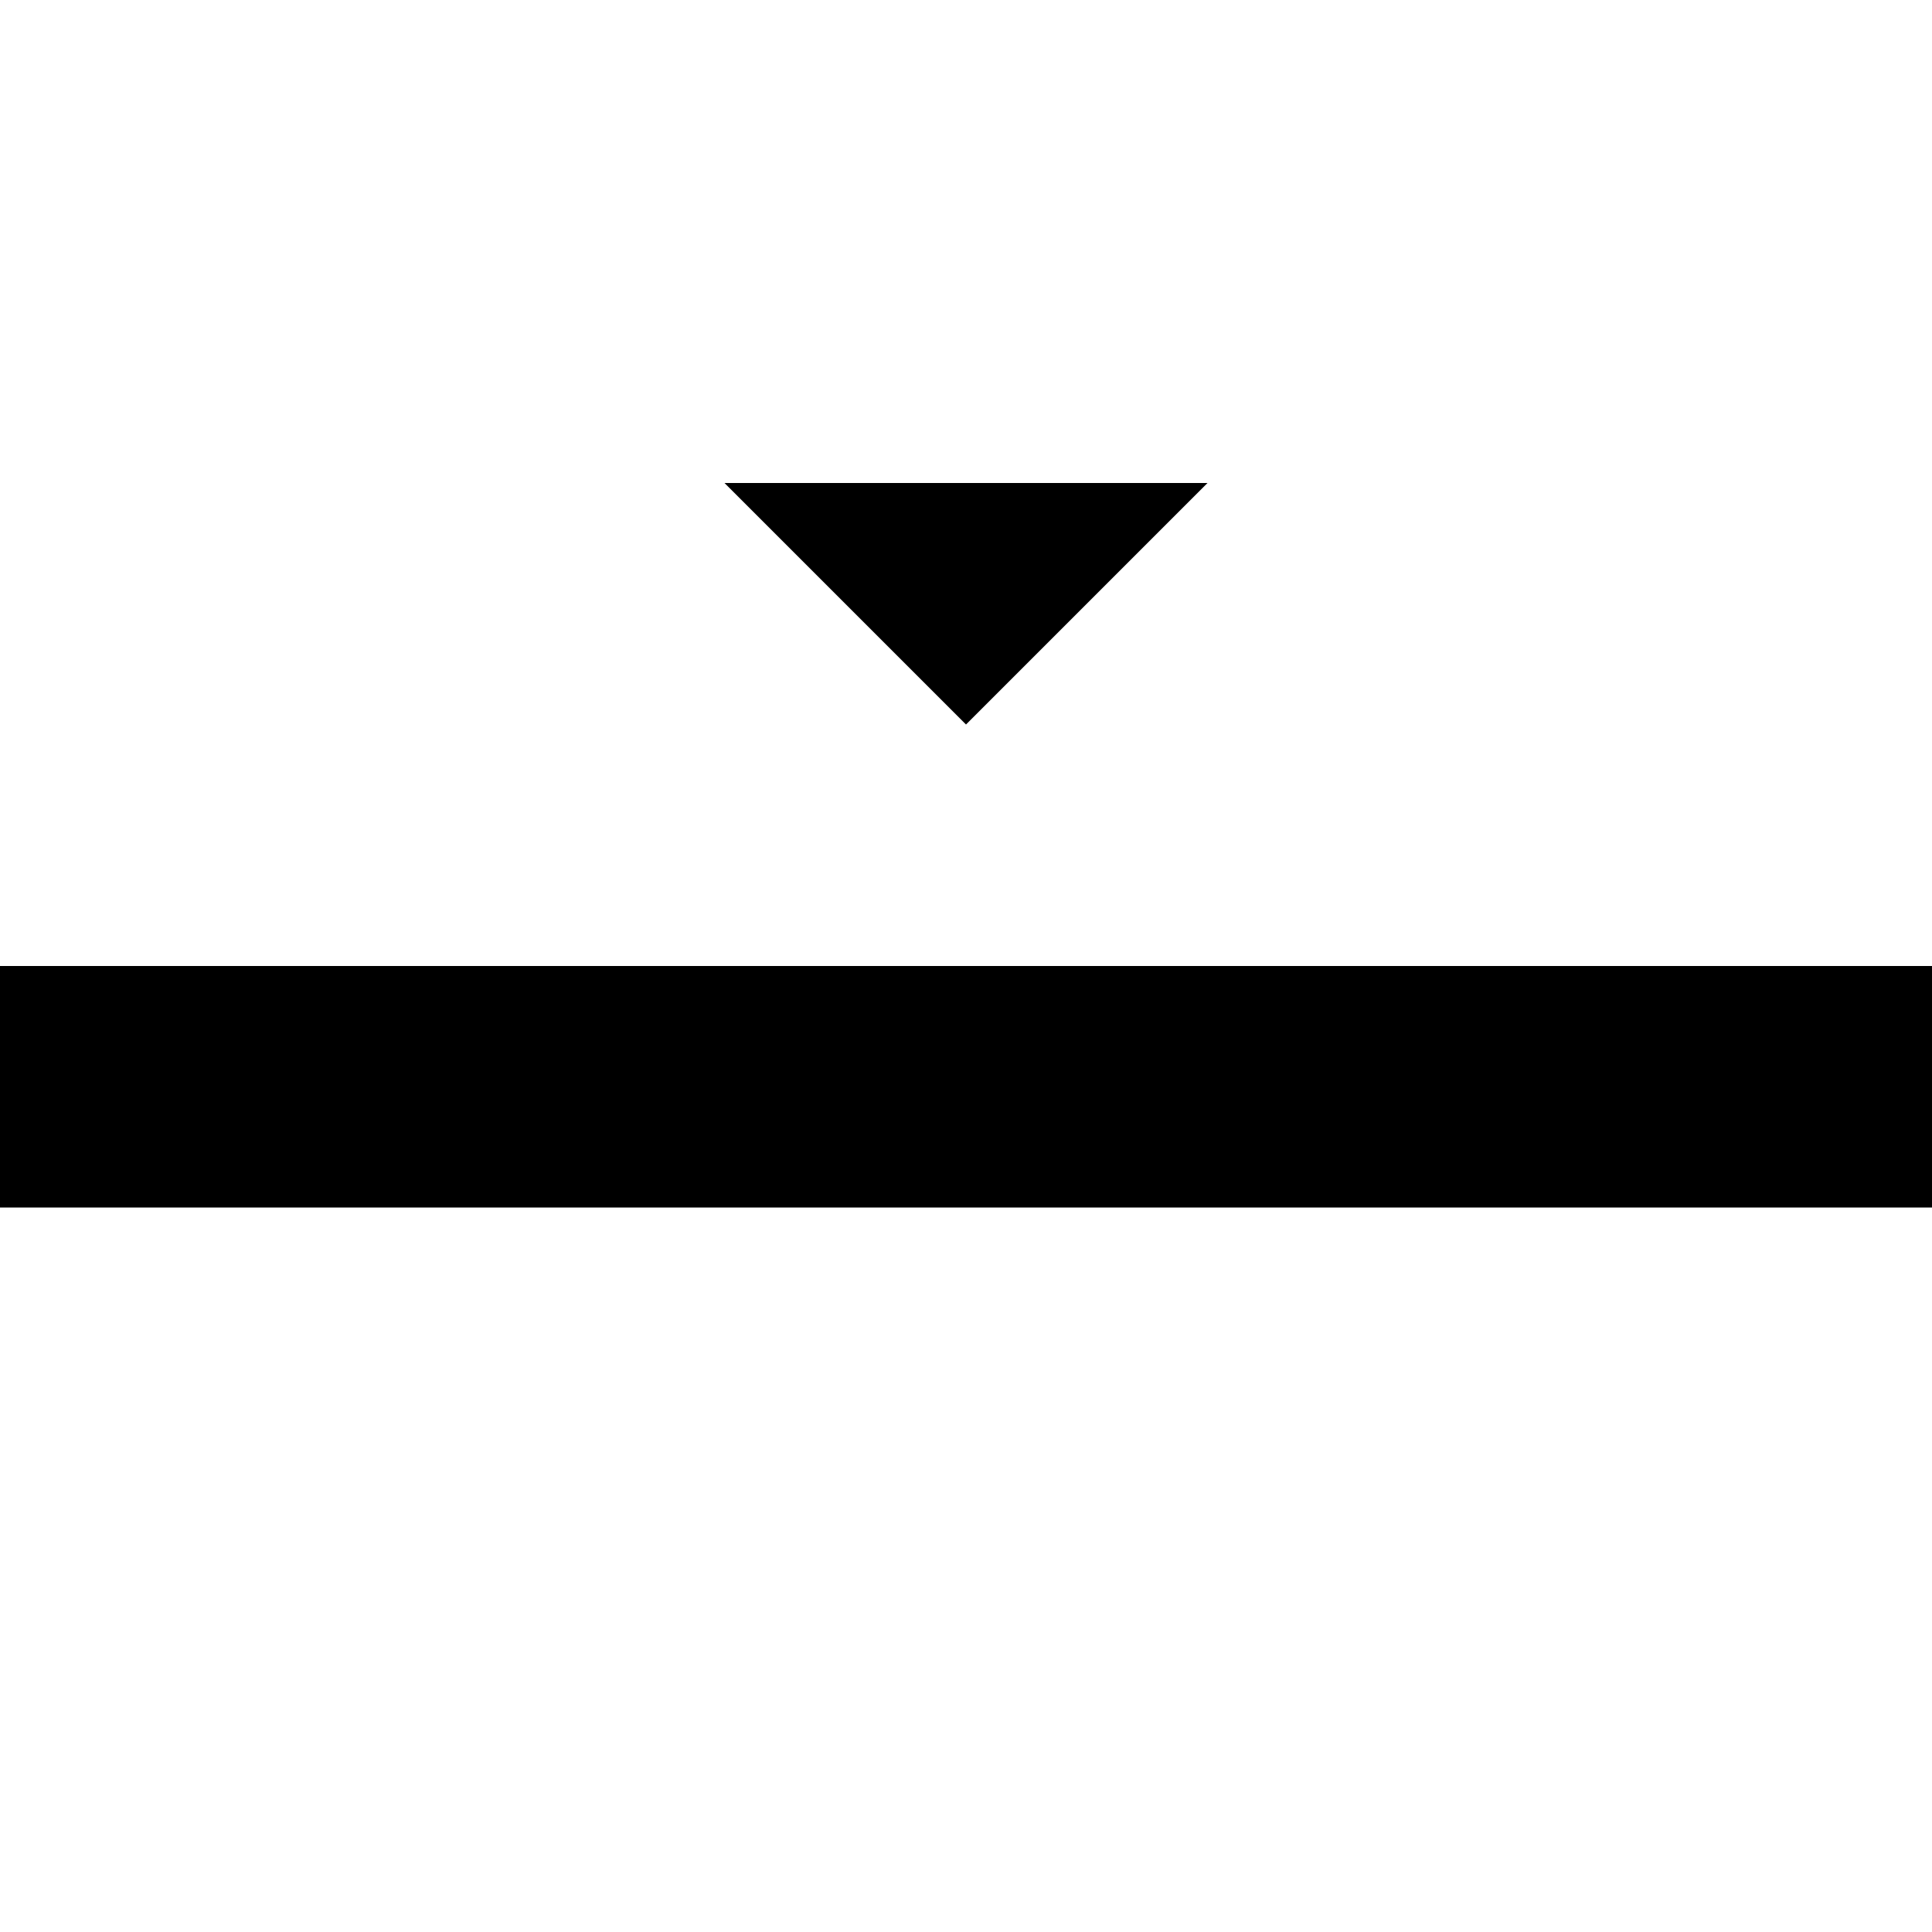
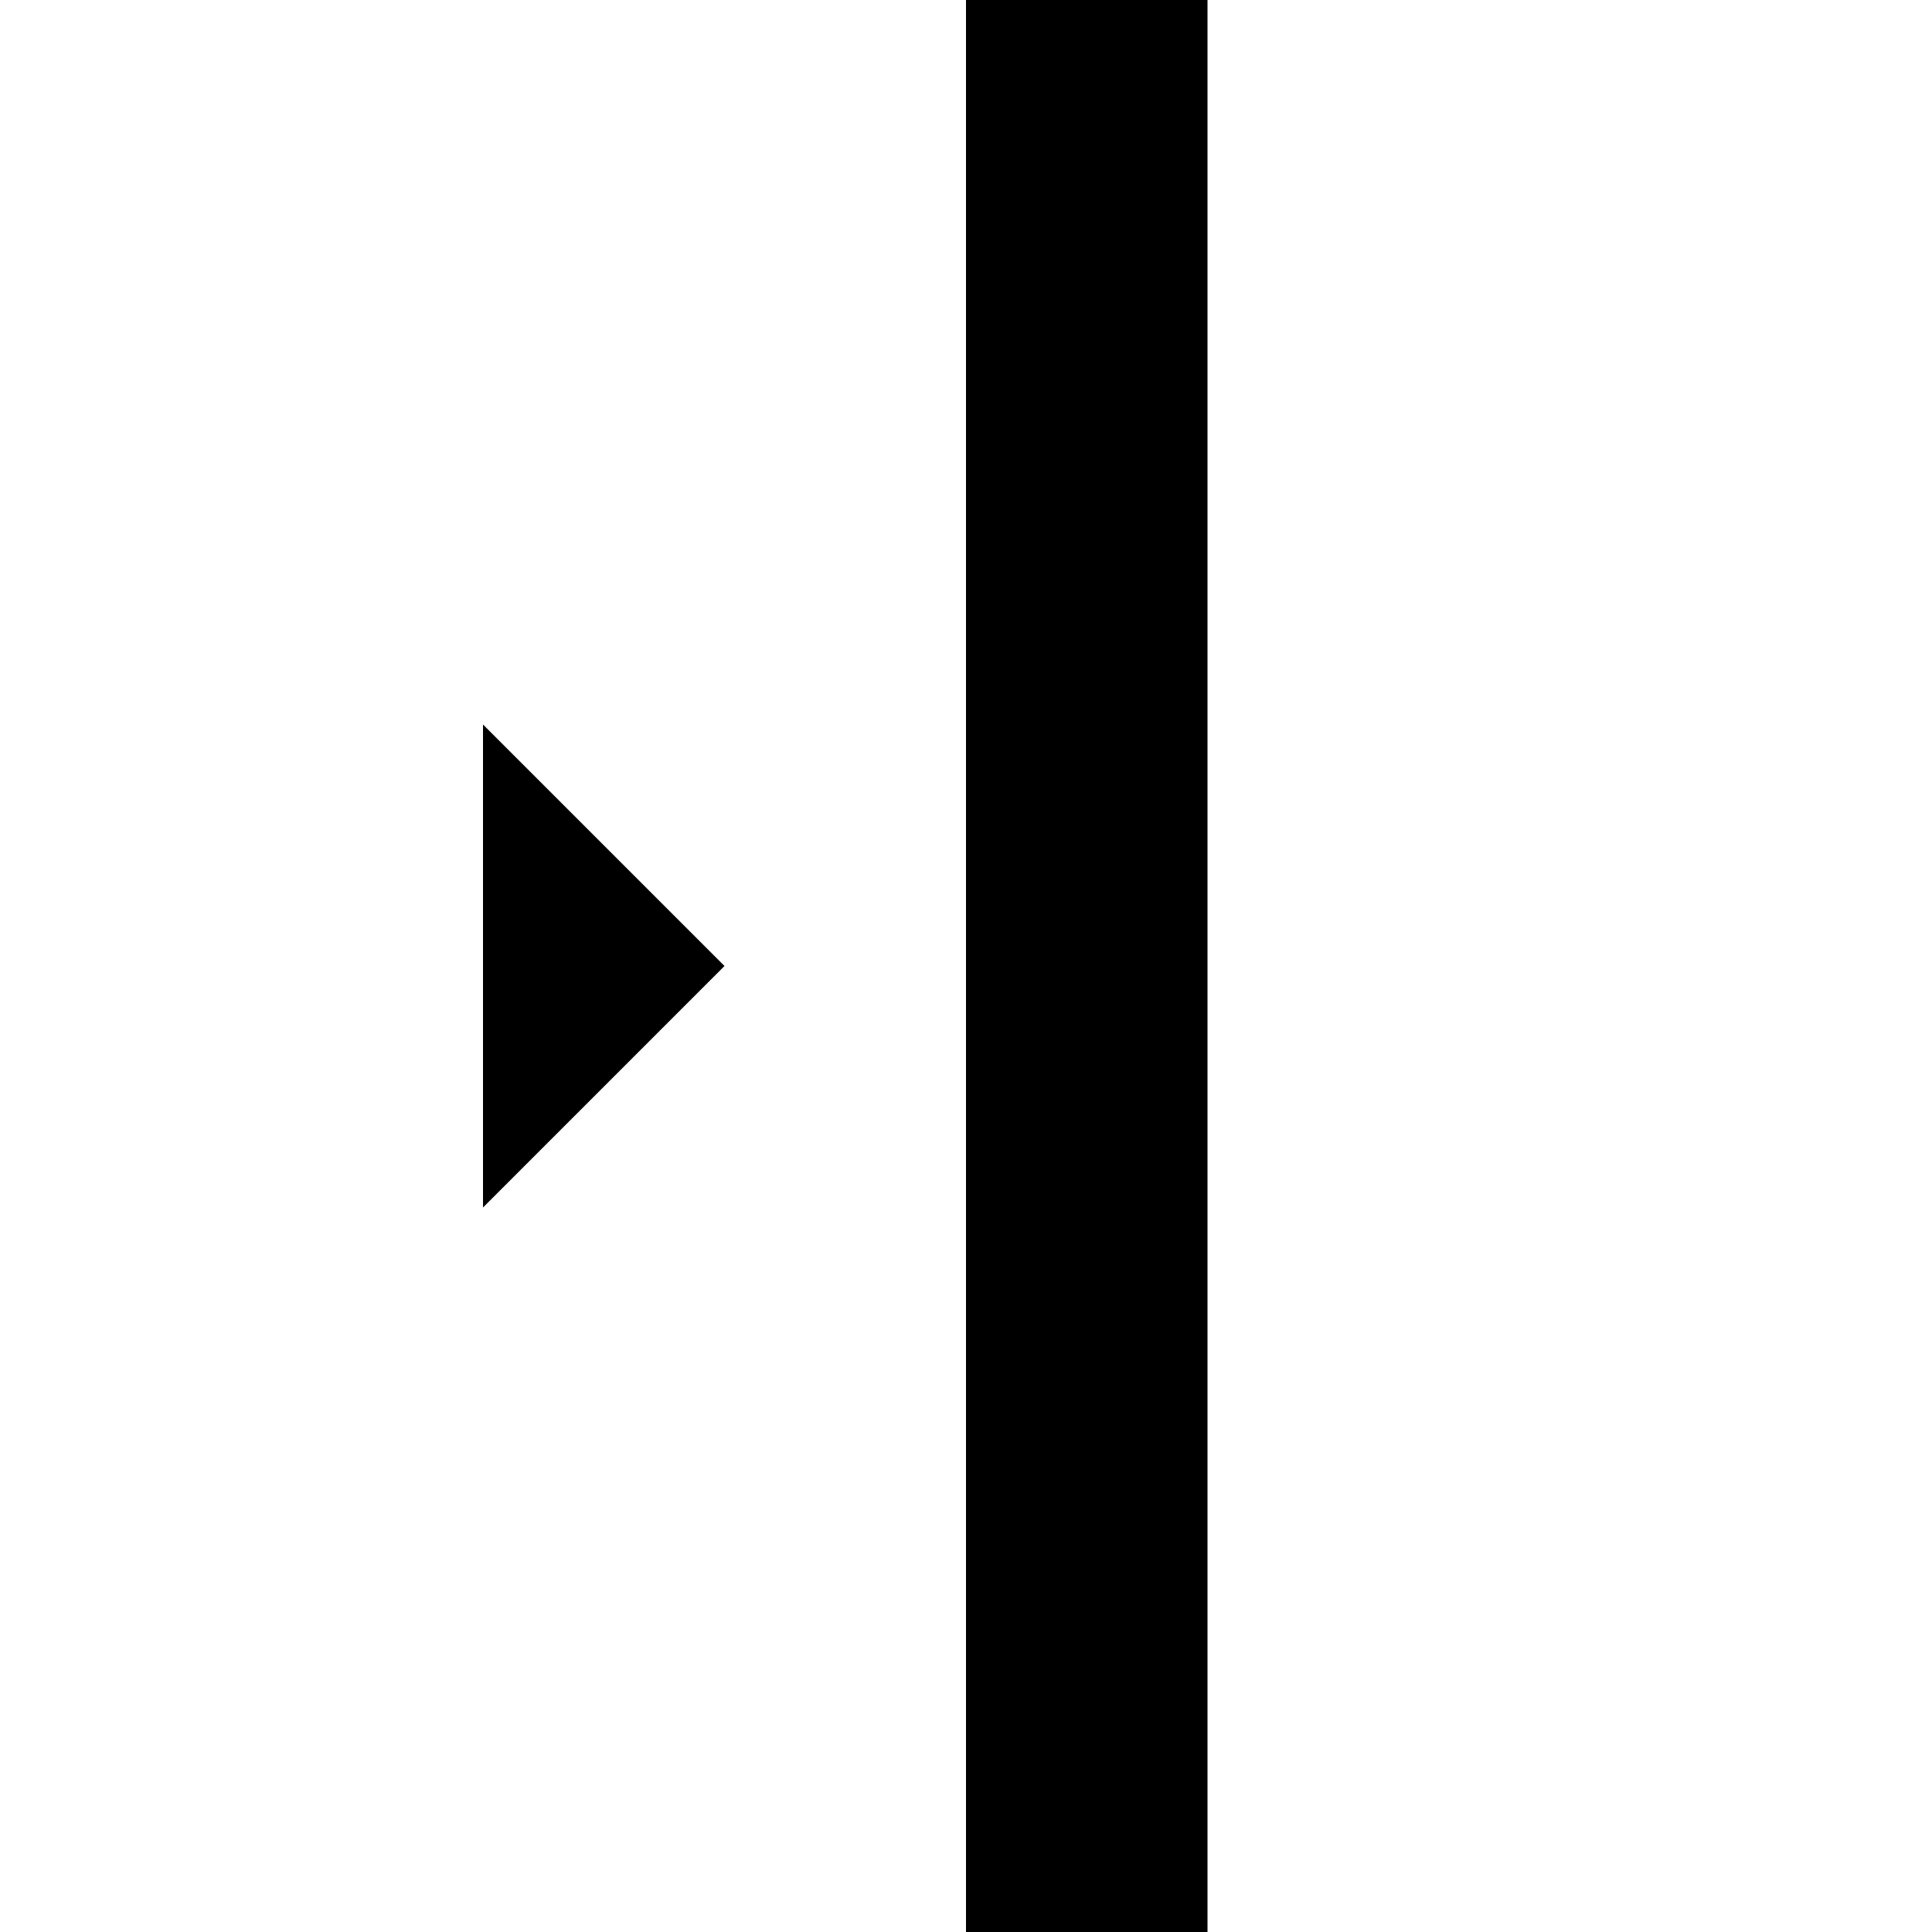
<svg xmlns="http://www.w3.org/2000/svg" width="1024" height="1024" viewBox="0 0 1024 1024" id="svg3353" version="1.1">
  <defs id="defs3355" />
  <g id="layer1" transform="translate(0,-28.36216)">
-     <g transform="matrix(-1.044898,0,0,-1,1034.449,777.0622)" id="g38">
+     <g transform="matrix(0,1.044898,-1.5,0,899.0501,17.91318)" id="g38">
      <g id="g6">
-         <path style="stroke-width:1" d="M 10,236.7 H 990 l 1e-5,-128 H 10 Z M 377.5,492.7 h 245 L 500,364.7 Z" id="path4" />
+         <path style="stroke-width:1" d="M 10,258.033 H 990 l 0,-85.333 H 10 Z M 377.5,428.7 h 245 l -122.5,-85.333 z" id="path4" />
      </g>
      <g id="g8" />
      <g id="g10" />
      <g id="g12" />
      <g id="g14" />
      <g id="g16" />
      <g id="g18" />
      <g id="g20" />
      <g id="g22" />
      <g id="g24" />
      <g id="g26" />
      <g id="g28" />
      <g id="g30" />
      <g id="g32" />
      <g id="g34" />
      <g id="g36" />
    </g>
  </g>
</svg>
